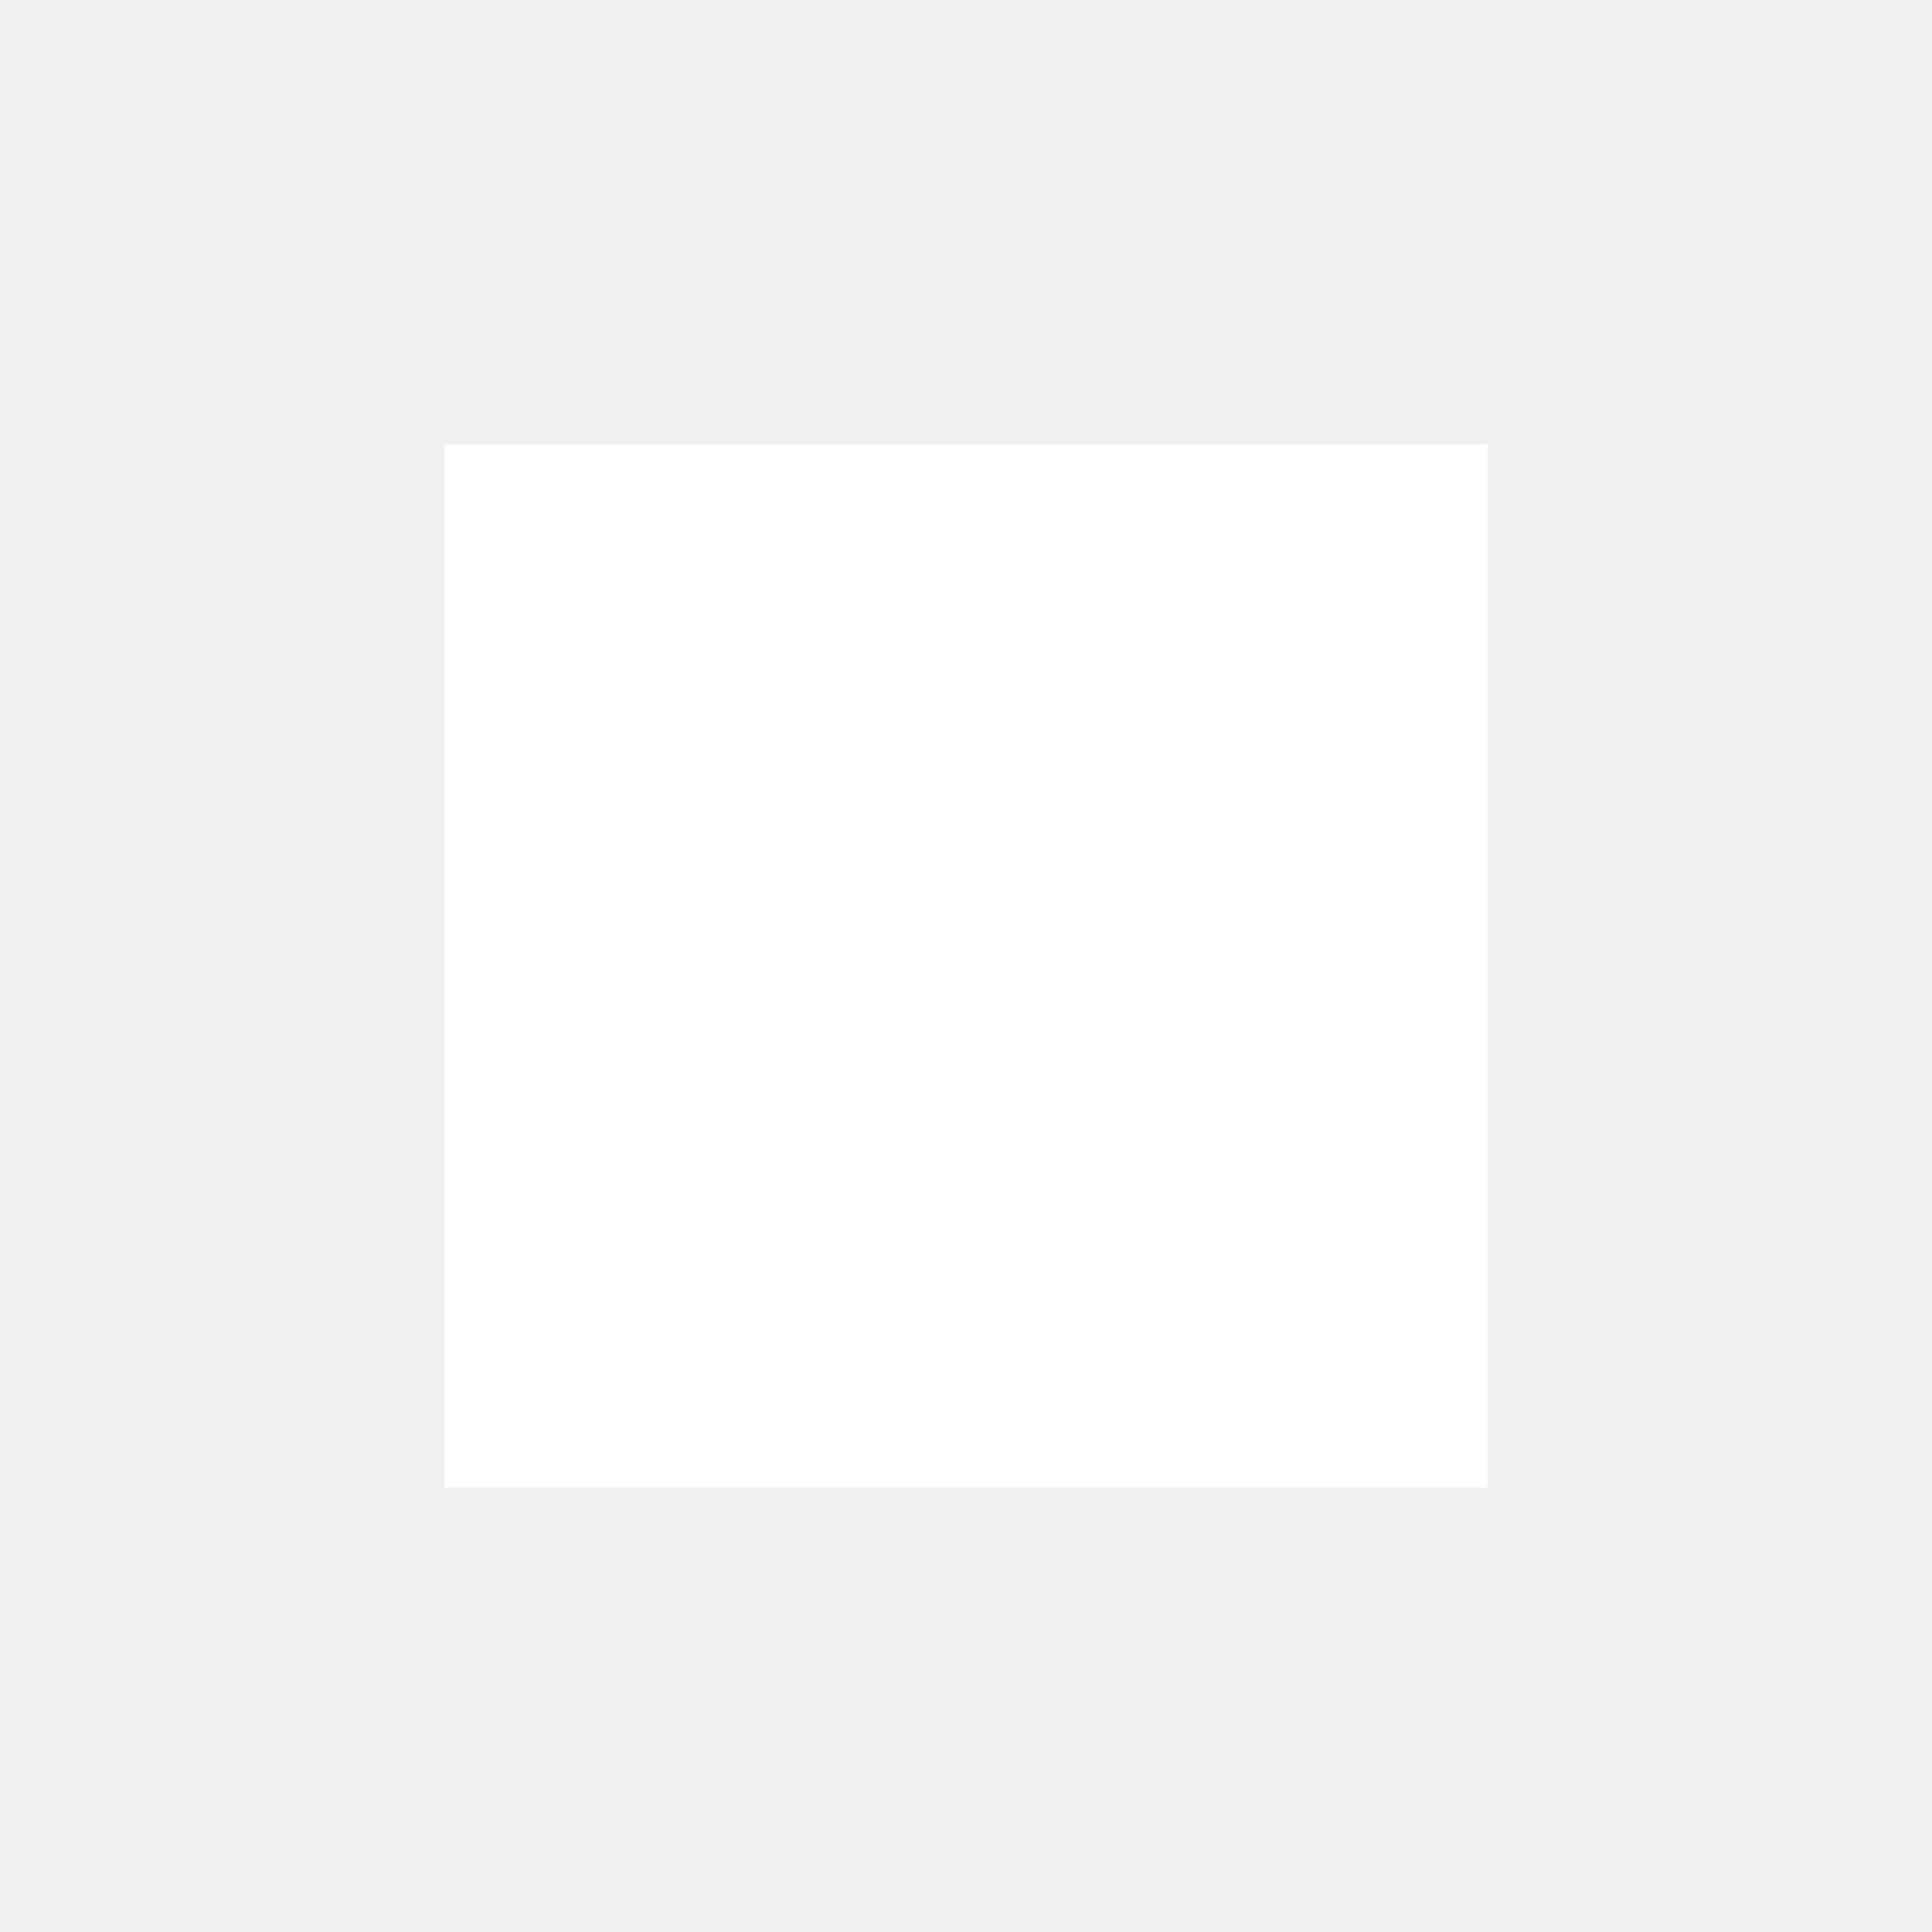
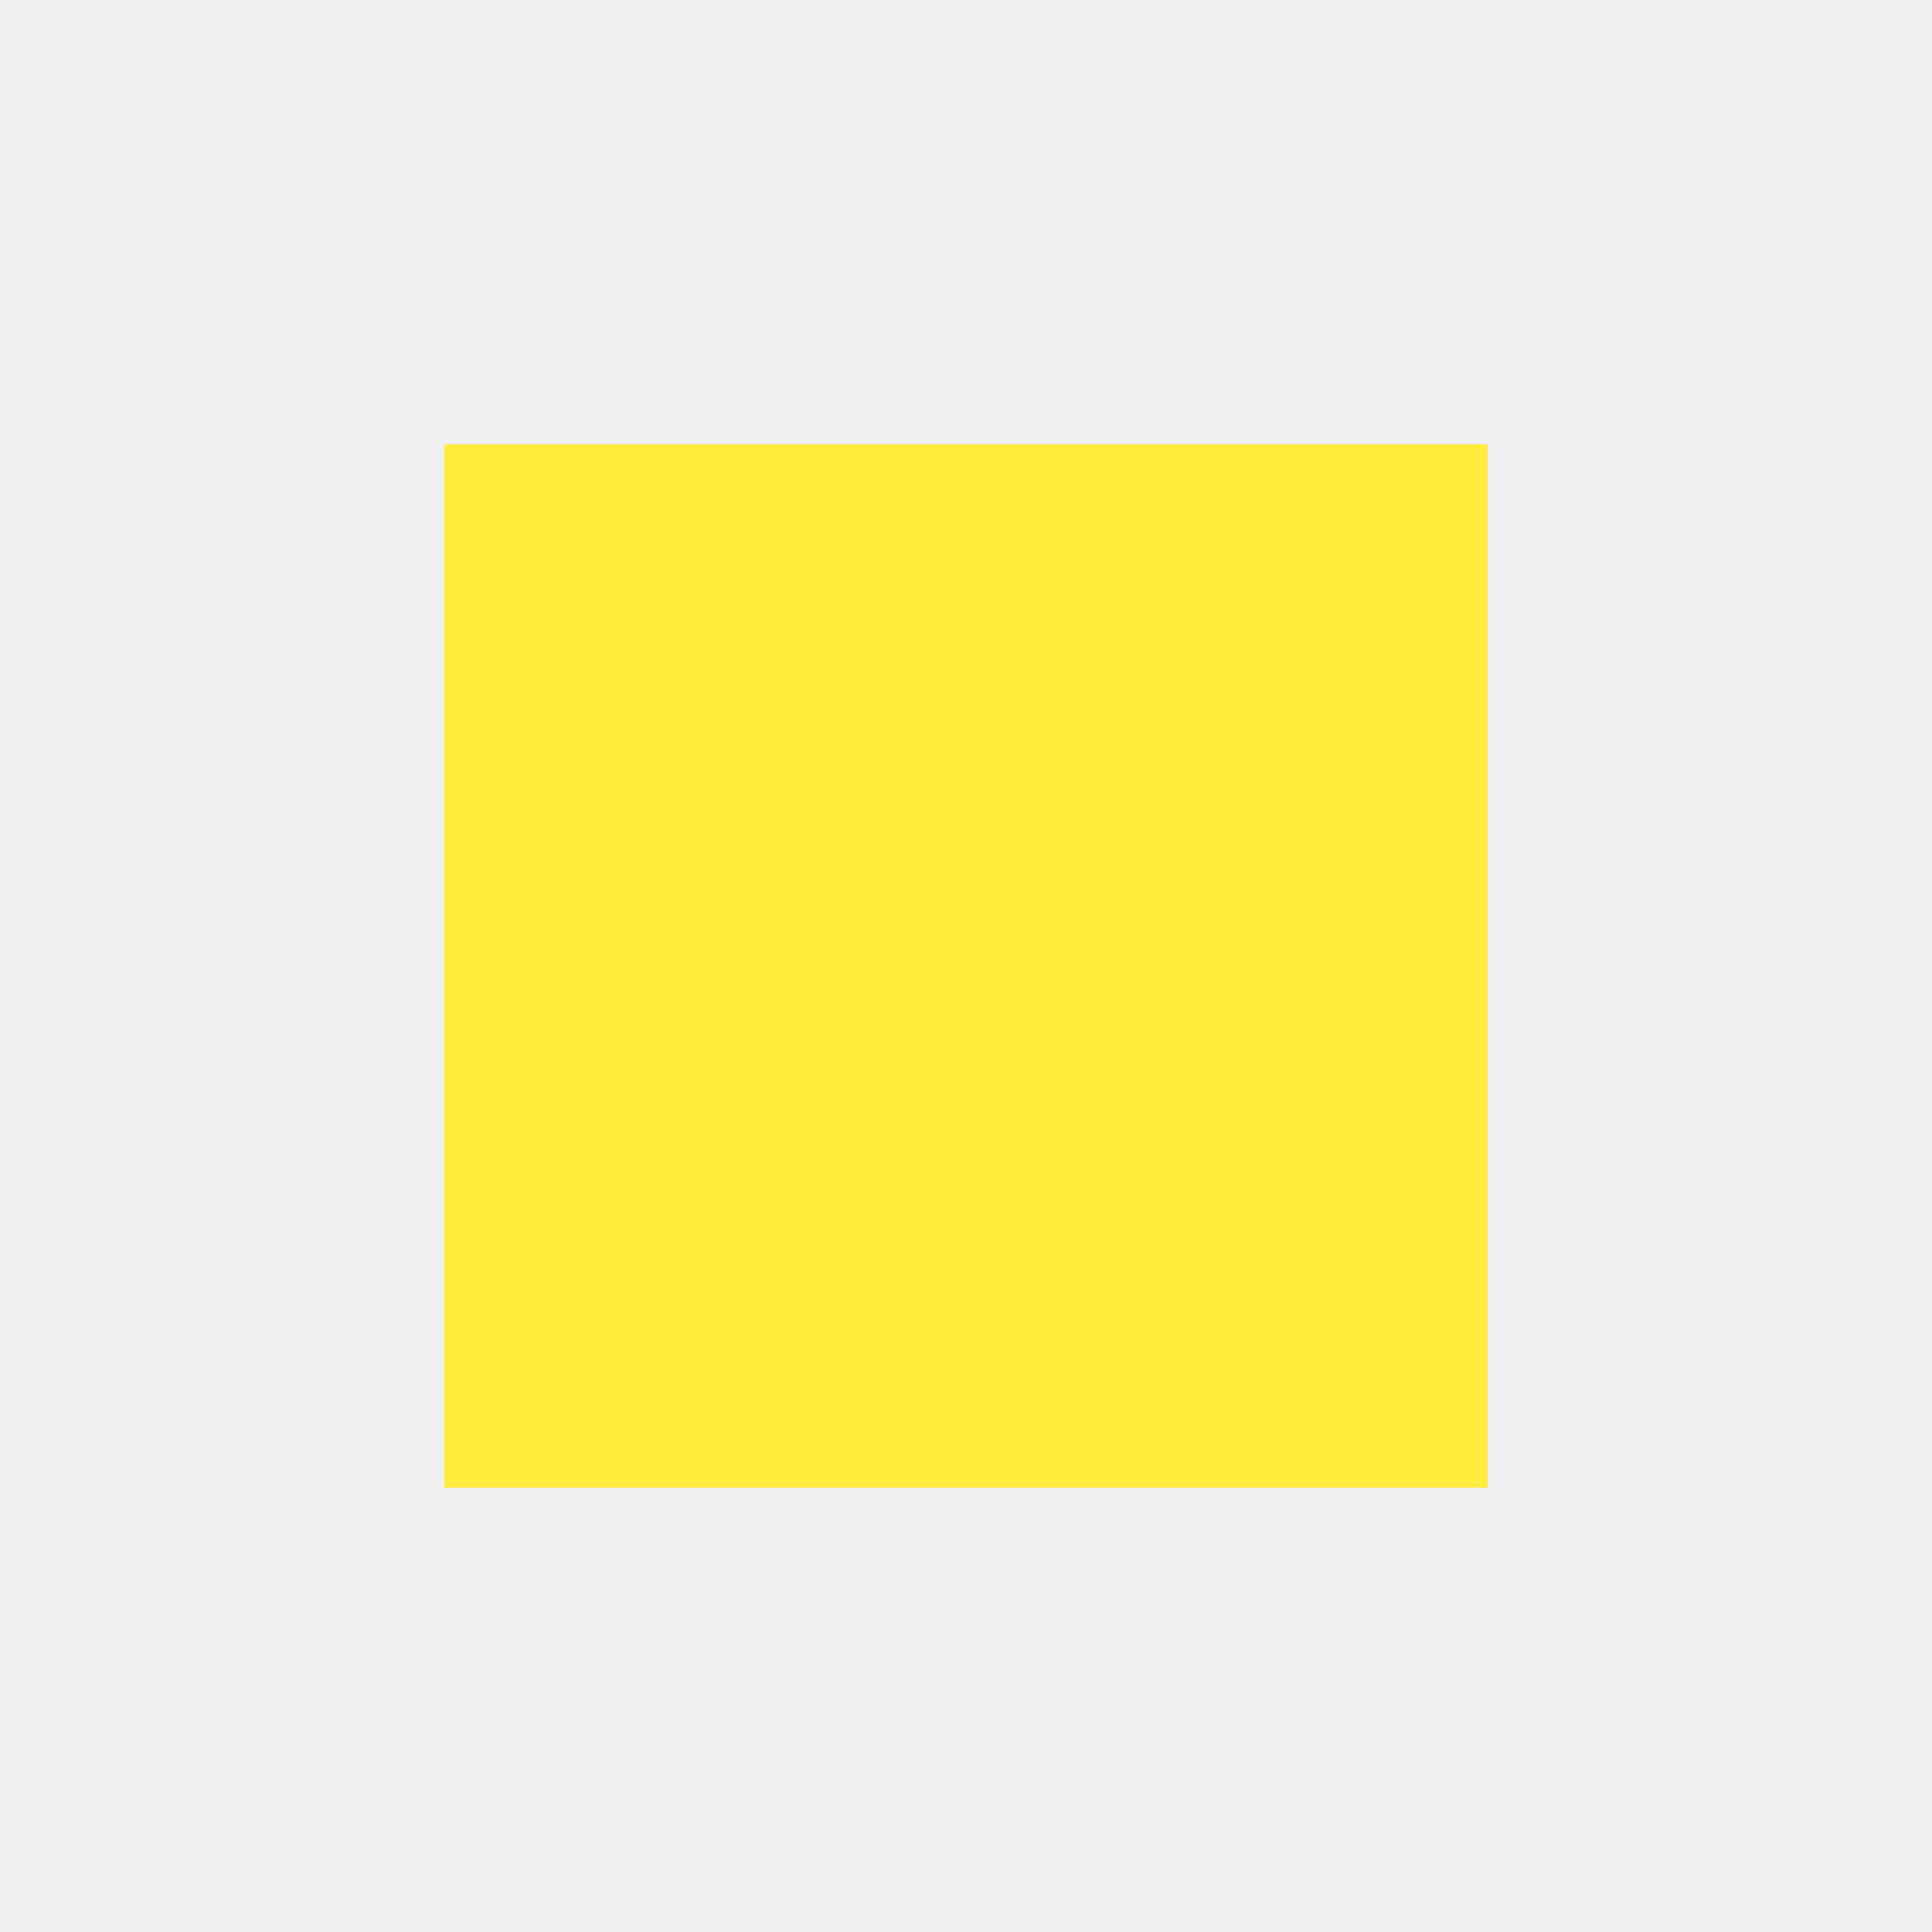
<svg xmlns="http://www.w3.org/2000/svg" version="1.1" id="L6" x="0px" y="0px" viewBox="0 0 100 100" enable-background="new 0 0 100 100" xml:space="preserve">
-   <rect fill="none" stroke="#fff" stroke-width="4" x="25" y="25" width="50" height="50">
+   <rect fill="none" stroke="#ffeb3b" stroke-width="4" x="25" y="25" width="50" height="50">
    <animateTransform attributeName="transform" dur="0.5s" from="0 50 50" to="180 50 50" type="rotate" id="strokeBox" attributeType="XML" begin="rectBox.end" />
  </rect>
-   <rect x="27" y="27" fill="#fff" width="46" height="50">
+   <rect x="27" y="27" fill="#ffeb3b" width="46" height="50">
    <animate attributeName="height" dur="1.3s" attributeType="XML" from="50" to="0" id="rectBox" fill="freeze" begin="0s;strokeBox.end" />
  </rect>
</svg>
